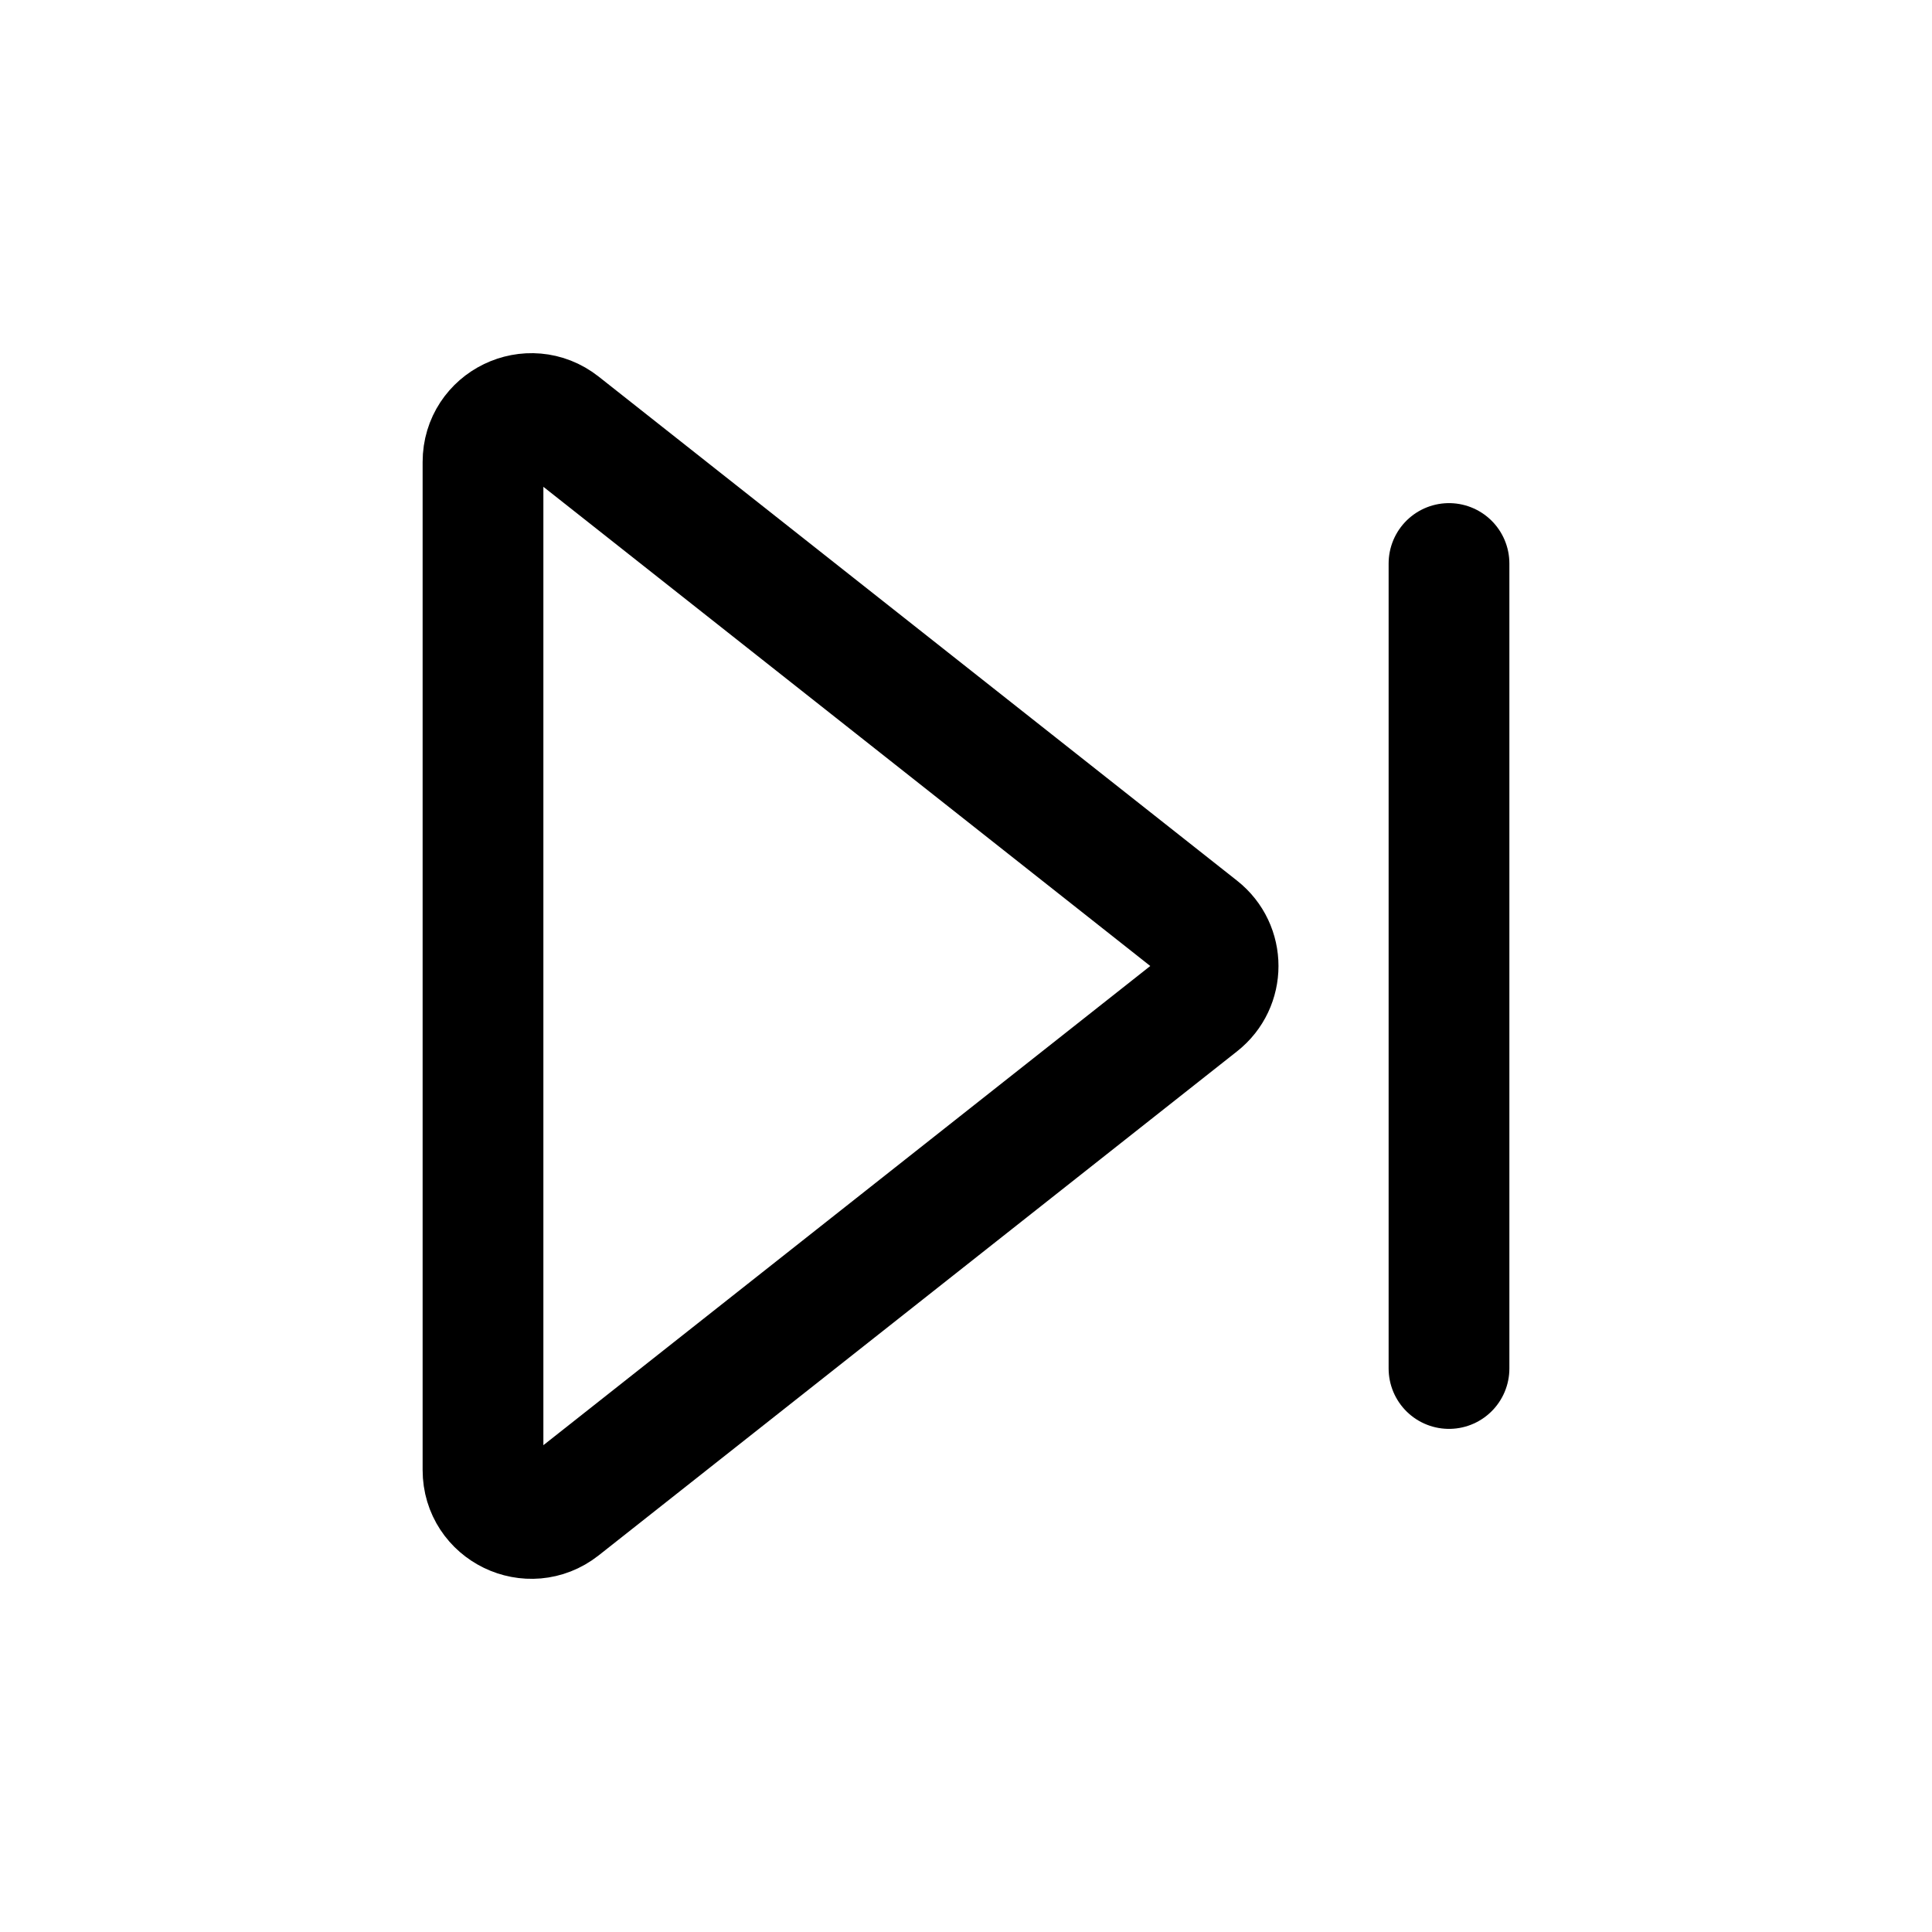
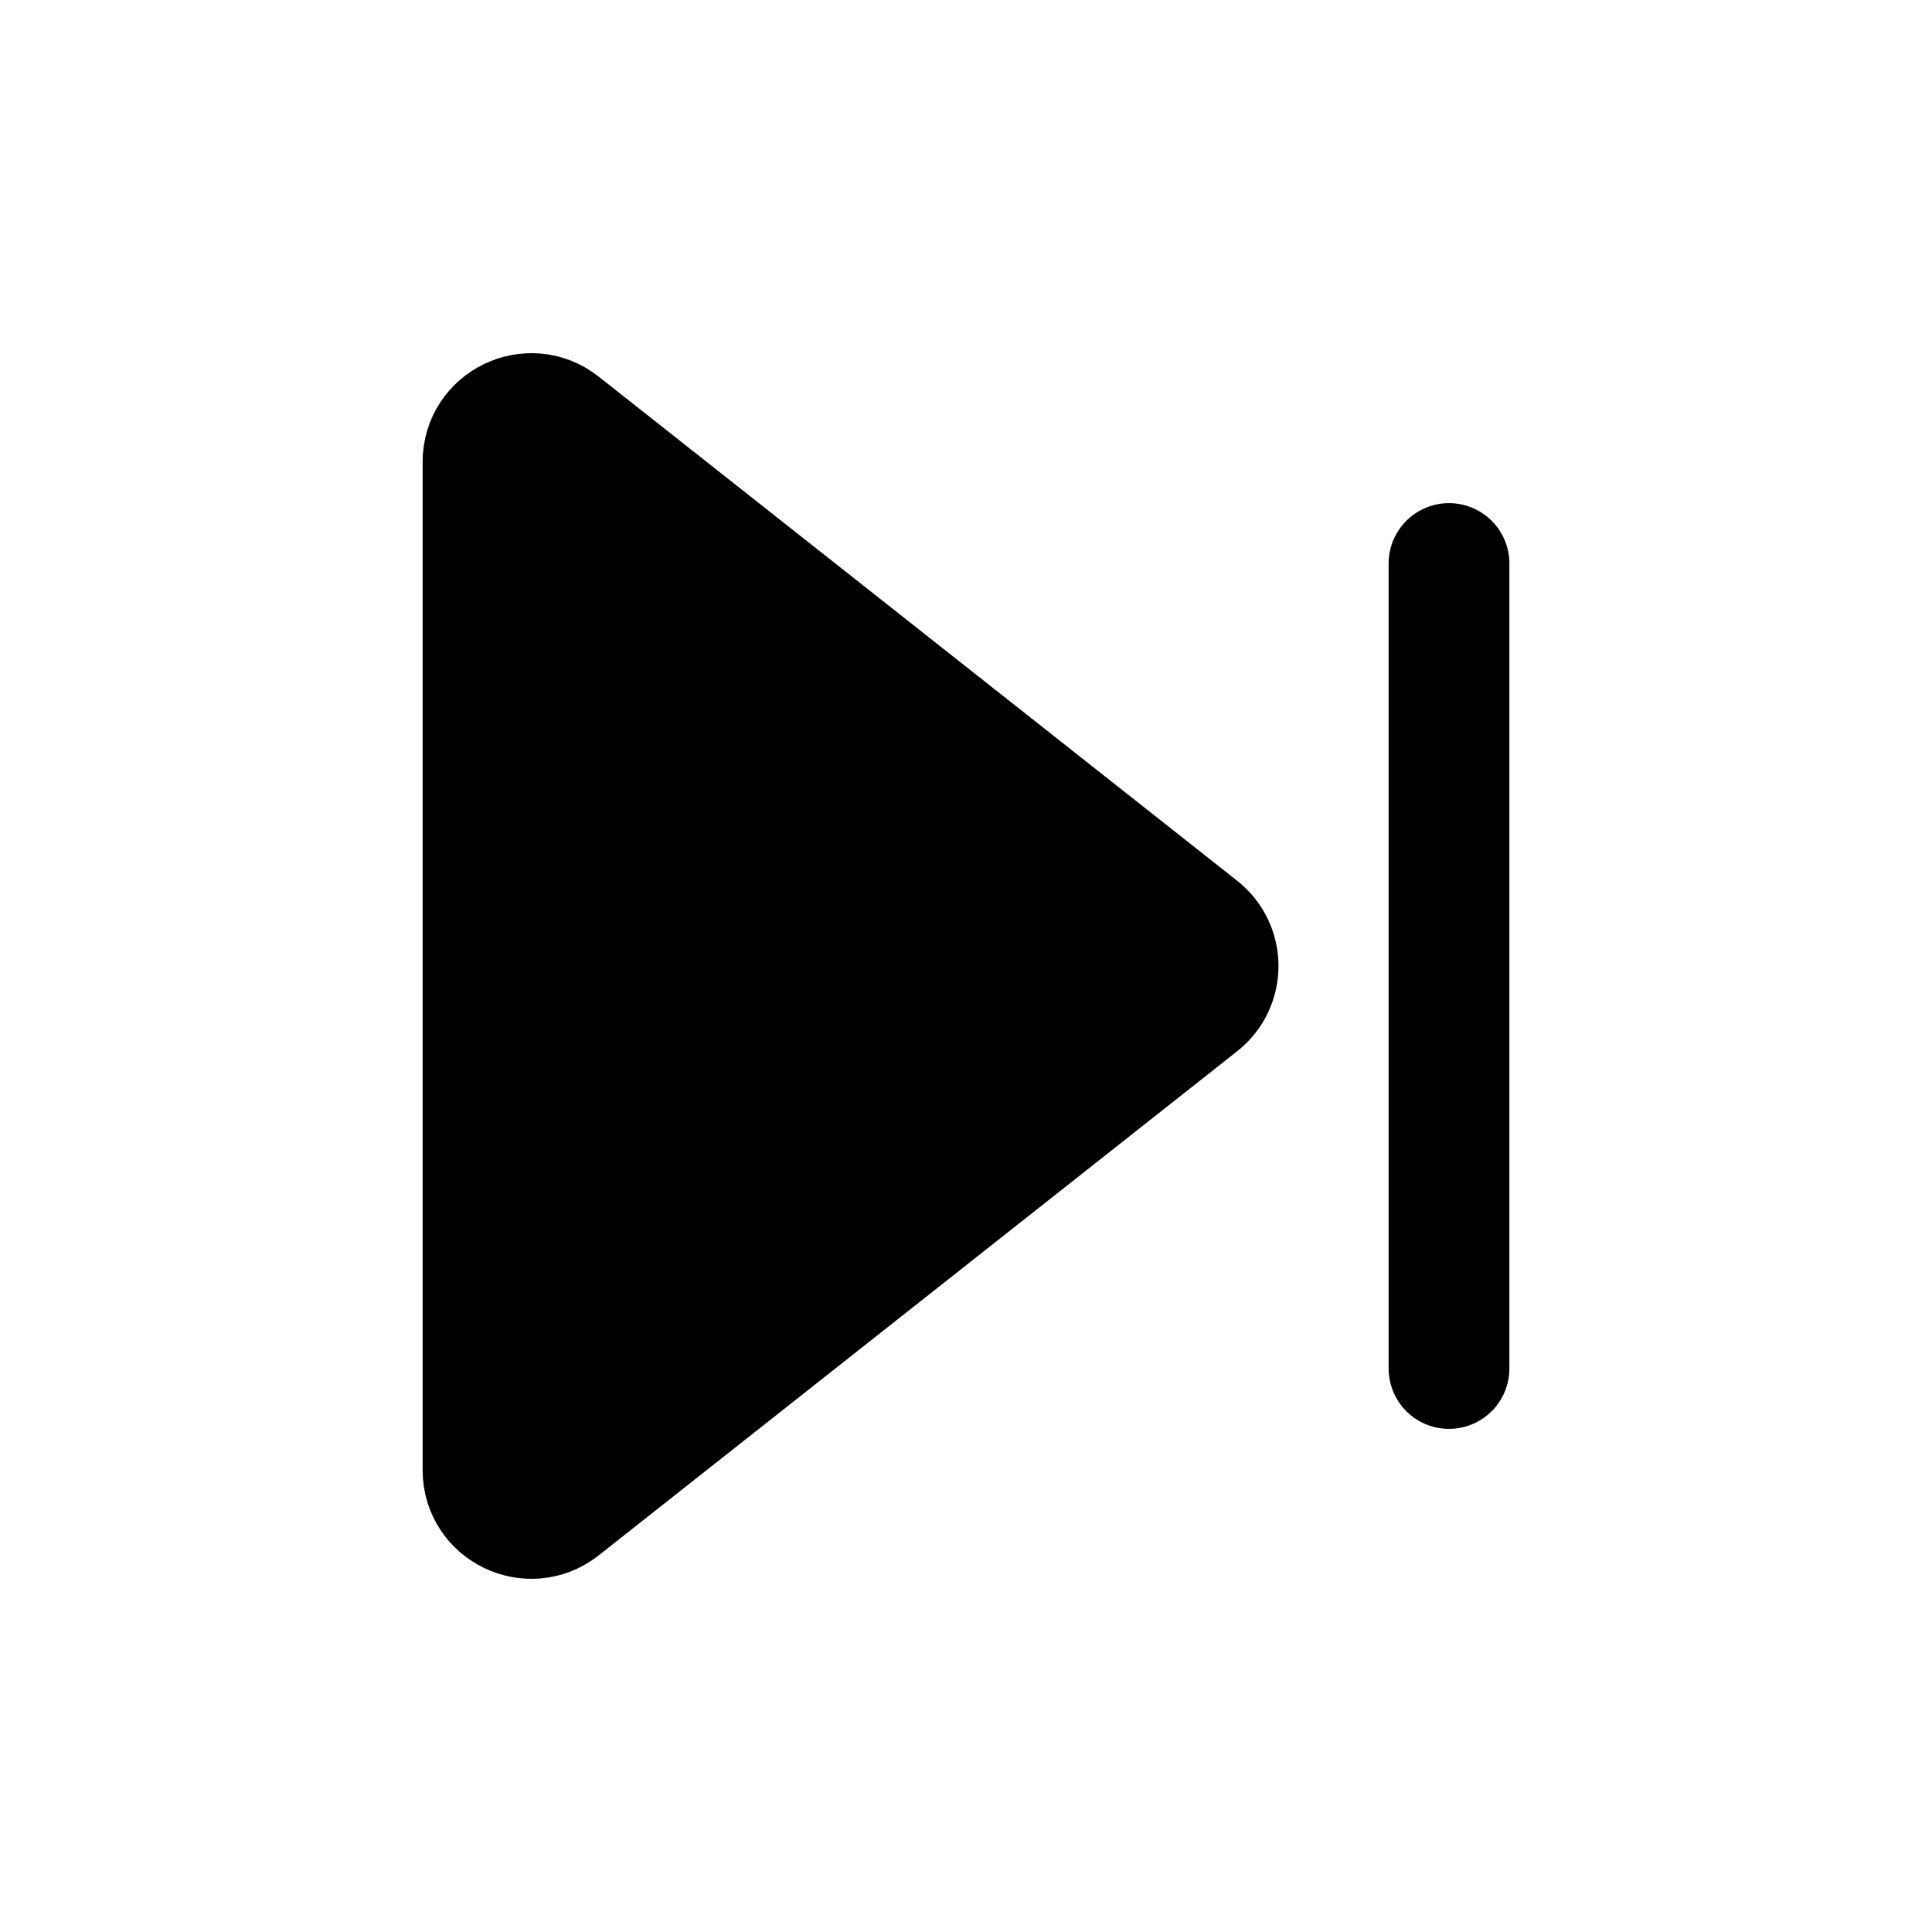
- <svg xmlns="http://www.w3.org/2000/svg" width="800px" height="800px" viewBox="0 0 24 24" fill="none" data-iconid="skip-next-outline" data-svgname="Skip next outline">
-   <path d="M18 7V17" stroke="#000000" stroke-width="1.5" stroke-linecap="round" stroke-linejoin="round" />
-   <path d="M6.972 5.267C6.578 4.957 6 5.237 6 5.738V18.262C6 18.763 6.578 19.043 6.972 18.733L14.903 12.471C15.208 12.231 15.208 11.769 14.903 11.529L6.972 5.267Z" stroke="#000000" stroke-width="1.5" stroke-linecap="round" stroke-linejoin="round" />
+ <svg xmlns="http://www.w3.org/2000/svg" width="800px" height="800px" viewBox="0 0 24 24" data-iconid="skip-next-outline" data-svgname="Skip next outline">
+   <path d="M18 7V17" fill="#000000" stroke="#000000" stroke-width="1.5" stroke-linecap="round" stroke-linejoin="round" />
+   <path d="M6.972 5.267C6.578 4.957 6 5.237 6 5.738V18.262C6 18.763 6.578 19.043 6.972 18.733L14.903 12.471C15.208 12.231 15.208 11.769 14.903 11.529L6.972 5.267Z" fill="#000000" stroke="#000000" stroke-width="1.5" stroke-linecap="round" stroke-linejoin="round" />
</svg>
